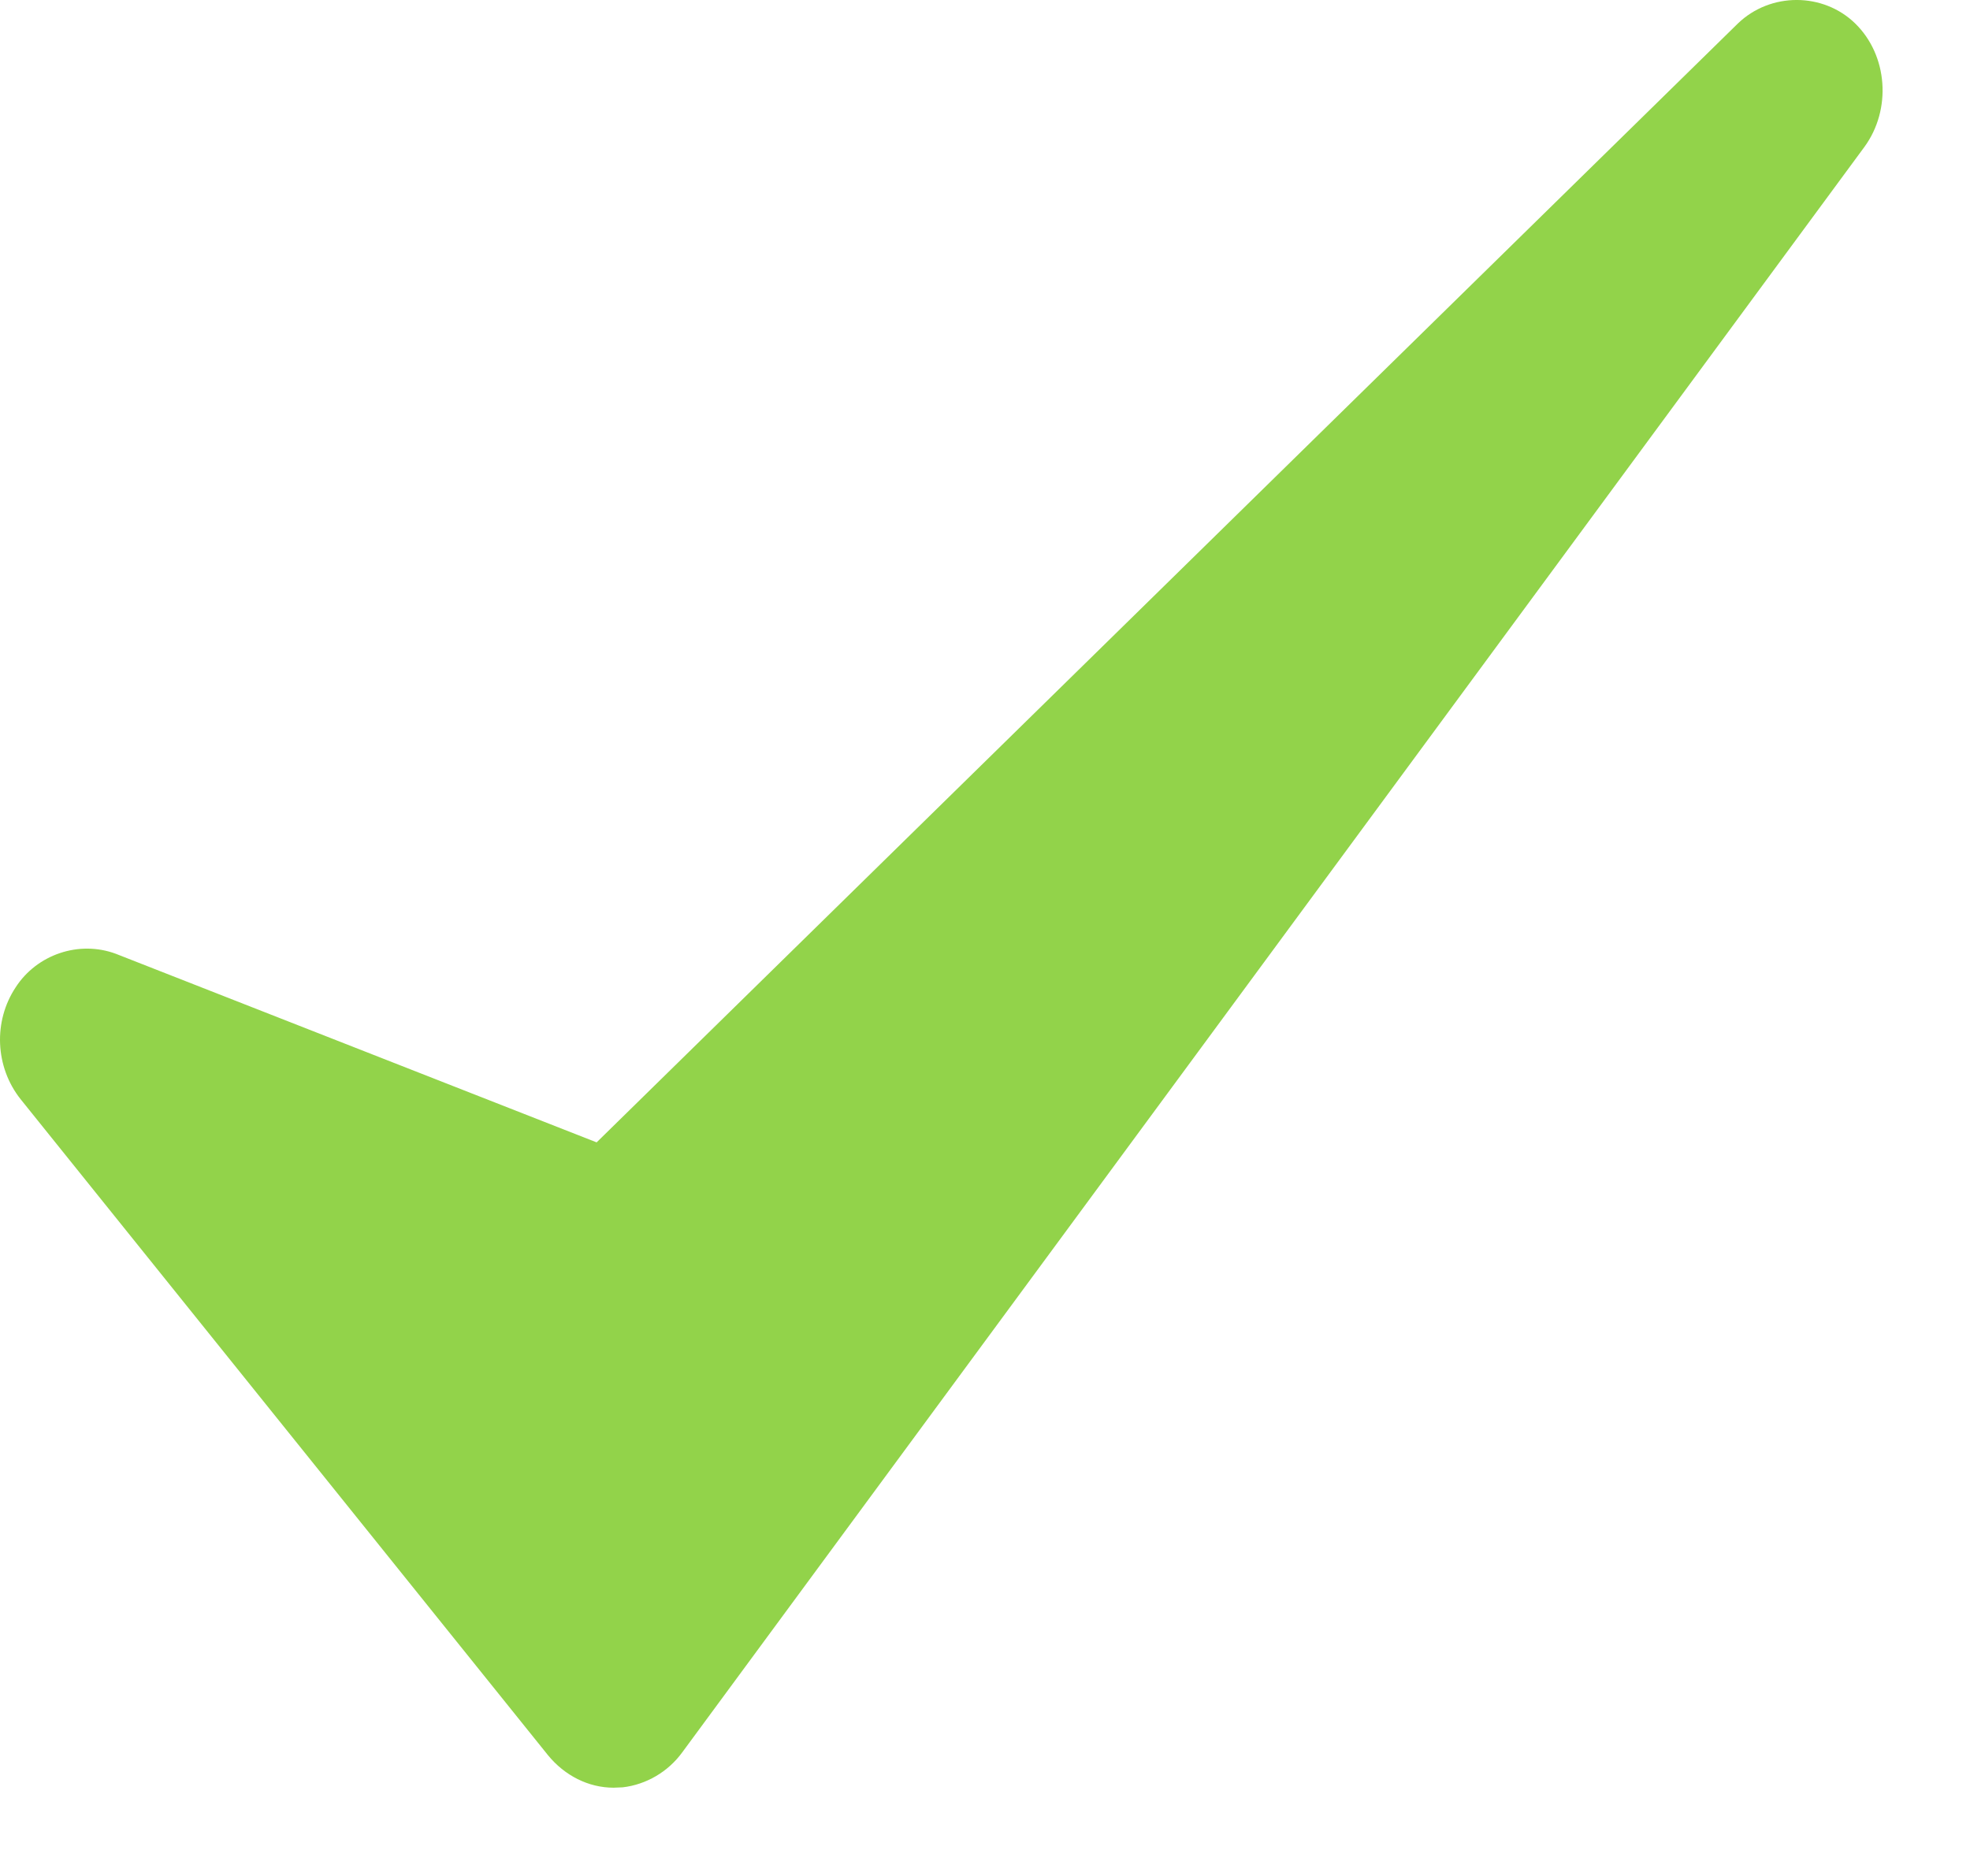
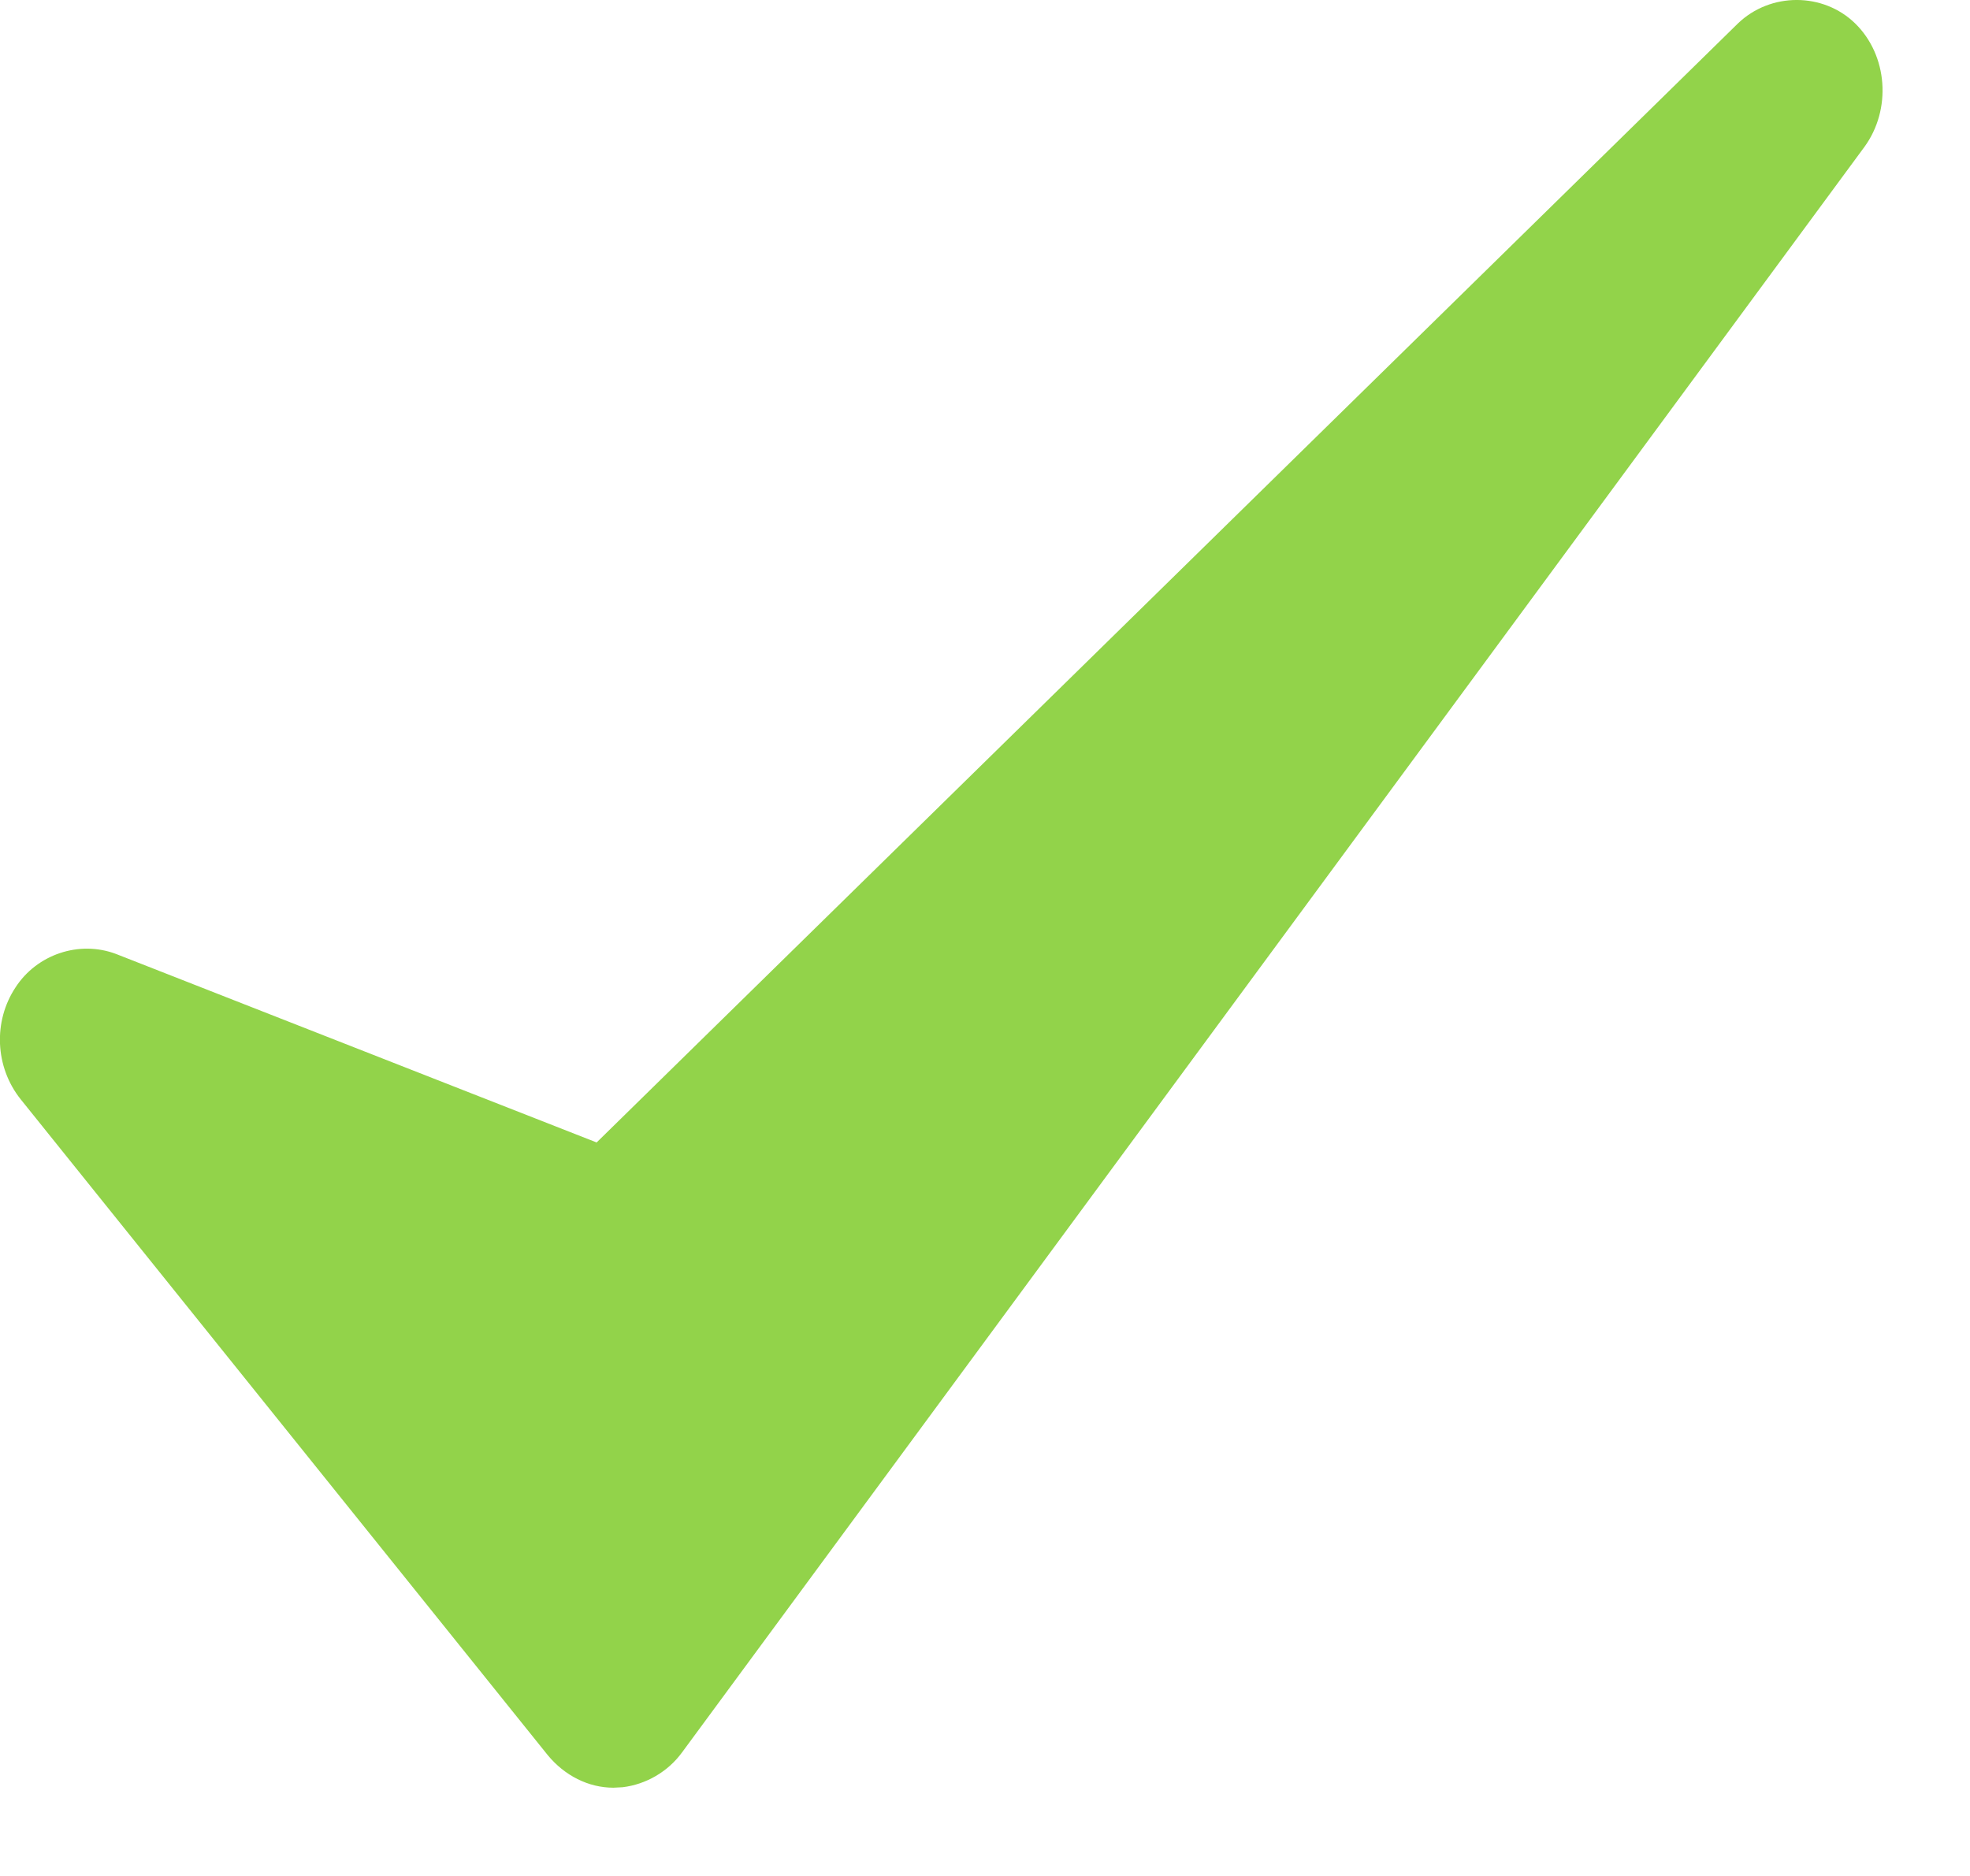
- <svg xmlns="http://www.w3.org/2000/svg" width="21px" height="20px" viewBox="0 0 21 20" version="1.1">
-   <defs />
-   <g id="Page-1" stroke="none" stroke-width="1" fill="none" fill-rule="evenodd">
-     <path d="M19.776,0.25 C19.435,-0.082 18.874,-0.085 18.526,0.25 L6.36,12.179 L1.236,10.169 C0.842,10.022 0.393,10.176 0.167,10.526 C-0.073,10.888 -0.053,11.374 0.219,11.718 L5.841,18.712 C6.019,18.93 6.273,19.059 6.541,19.059 L6.638,19.055 C6.889,19.026 7.122,18.889 7.272,18.683 L19.874,1.567 C20.166,1.168 20.125,0.59 19.776,0.25 L19.776,0.25 Z M6.541,18.734 L6.541,18.738 L6.541,18.734 L6.541,18.734 Z" id="Shape-3" fill="#92D34A" />
+ <svg xmlns="http://www.w3.org/2000/svg" width="21" height="20" viewBox="0 0 21 20">
+   <g fill="none" fill-rule="evenodd">
+     <path d="M19.776.25c-.34-.332-.902-.335-1.25 0L6.36 12.18l-5.124-2.01c-.394-.148-.843.006-1.07.356-.24.362-.22.848.053 1.192l5.62 6.994c.18.218.433.347.7.347l.098-.005c.25-.03.484-.166.634-.372L19.874 1.567c.292-.4.25-.977-.098-1.317zM6.54 18.734v.004-.004z" fill="#92D34A" />
  </g>
</svg>
